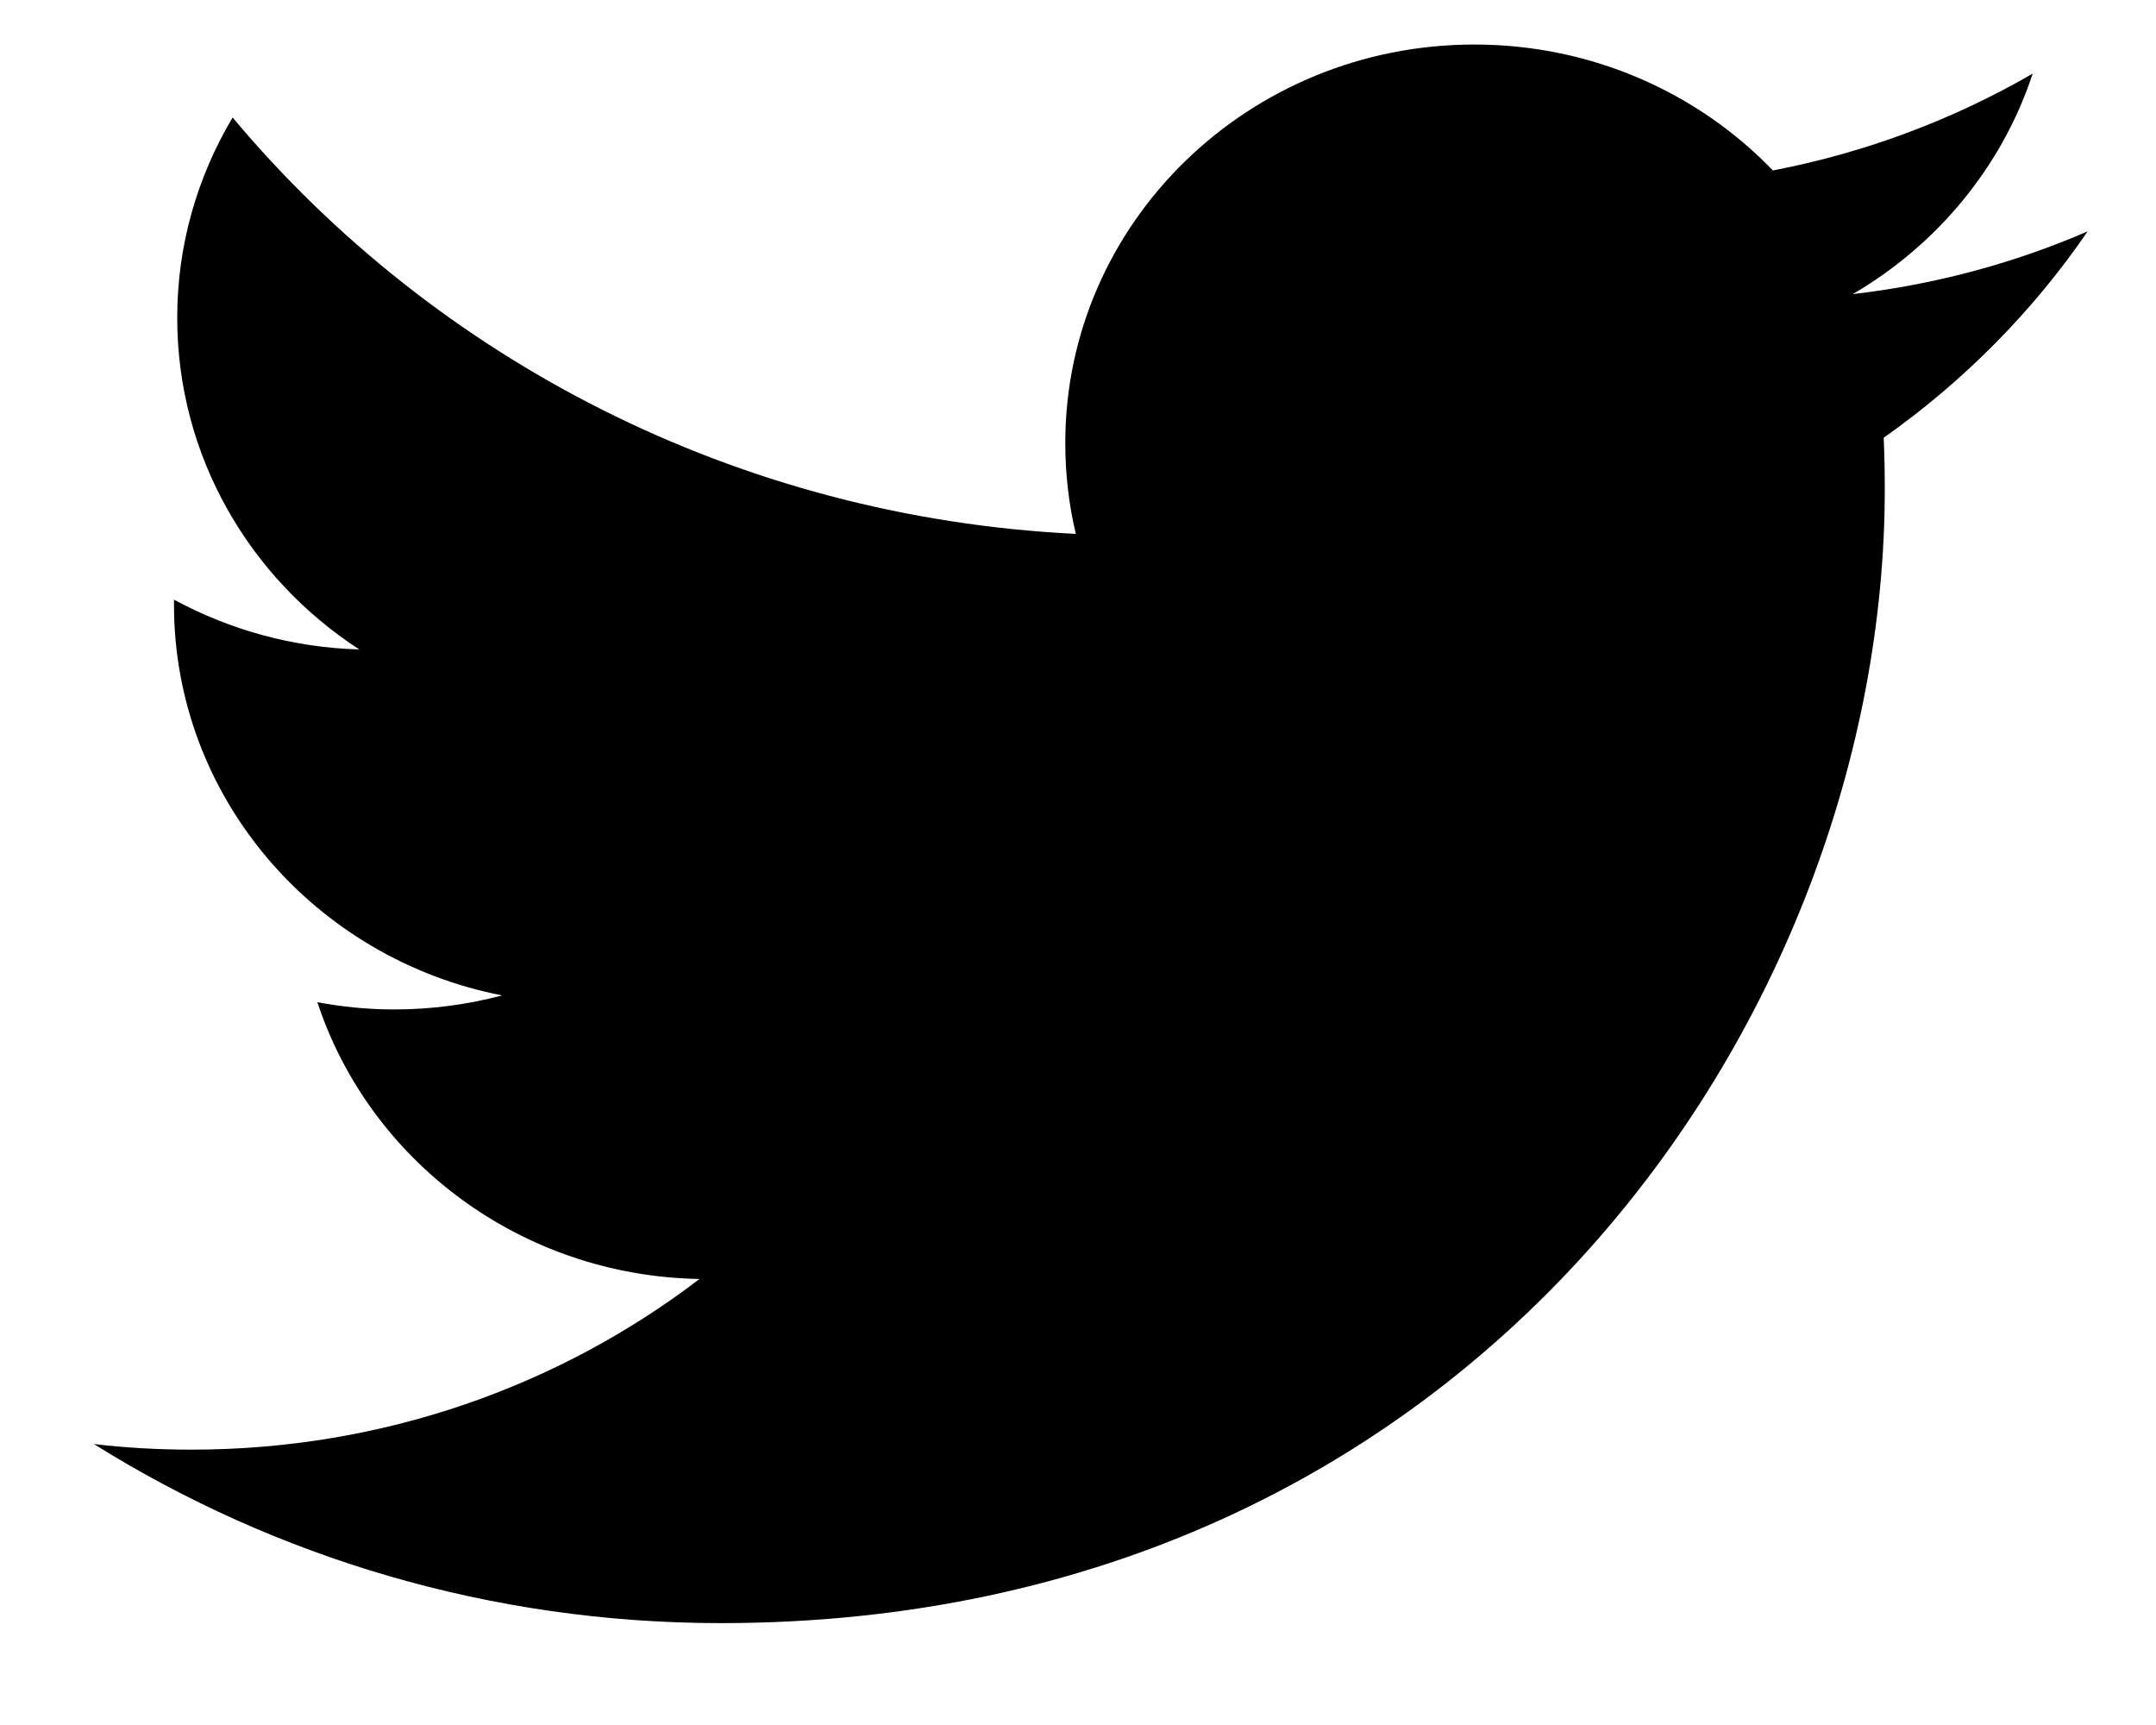
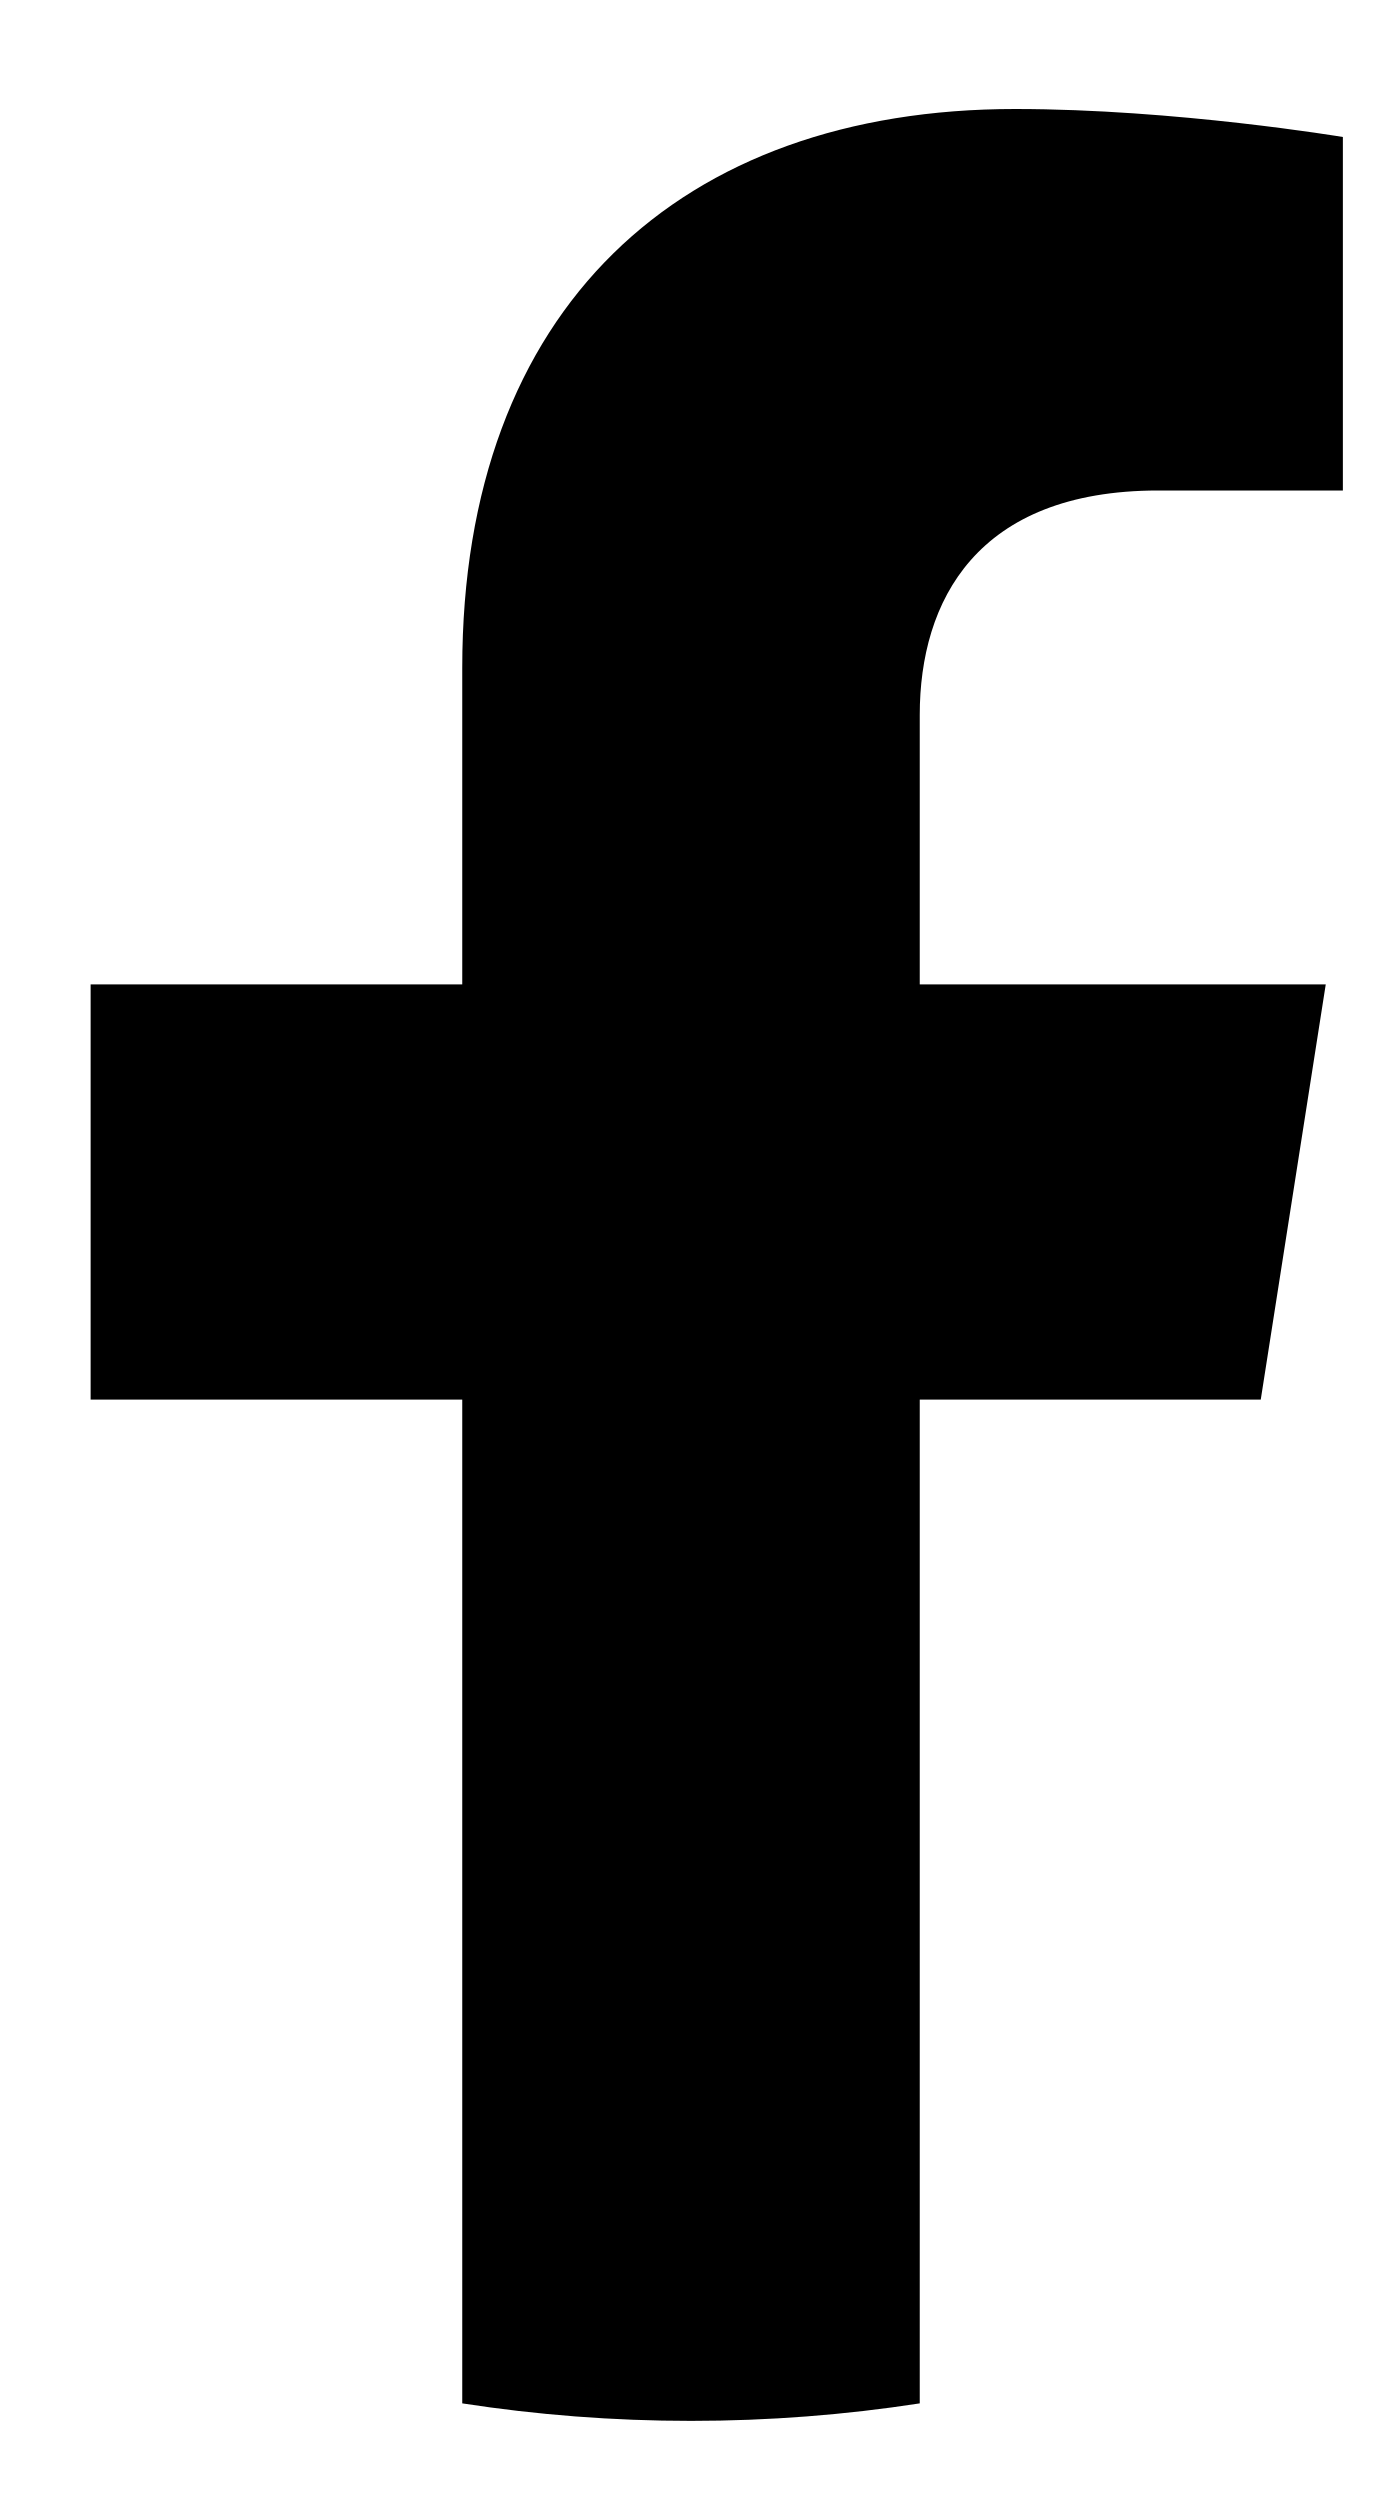
- <svg xmlns="http://www.w3.org/2000/svg" width="20" height="16" viewBox="0 0 20 16" fill="none">
-   <path d="M6.688 15.055C13.667 15.055 17.484 9.422 17.484 4.538C17.484 4.378 17.481 4.219 17.474 4.06C18.215 3.538 18.859 2.887 19.366 2.146C18.687 2.44 17.955 2.639 17.187 2.728C17.971 2.27 18.572 1.546 18.856 0.683C18.123 1.107 17.311 1.415 16.446 1.581C15.754 0.862 14.768 0.413 13.677 0.413C11.581 0.413 9.882 2.068 9.882 4.109C9.882 4.399 9.915 4.681 9.98 4.952C6.826 4.797 4.03 3.326 2.158 1.09C1.832 1.636 1.644 2.27 1.644 2.947C1.644 4.23 2.314 5.362 3.333 6.024C2.71 6.006 2.126 5.839 1.614 5.562C1.614 5.577 1.614 5.593 1.614 5.609C1.614 7.399 2.922 8.894 4.658 9.233C4.339 9.317 4.004 9.363 3.658 9.363C3.413 9.363 3.176 9.339 2.944 9.296C3.428 10.765 4.828 11.834 6.489 11.863C5.19 12.855 3.554 13.446 1.776 13.446C1.47 13.446 1.168 13.429 0.871 13.394C2.55 14.443 4.545 15.055 6.688 15.055" fill="black" />
+ <svg xmlns="http://www.w3.org/2000/svg" width="11" height="20" viewBox="0 0 11 20" fill="none">
+   <path d="M10.086 11.197L10.606 7.875H7.358V5.719C7.358 4.81 7.811 3.924 9.266 3.924H10.743V1.096C10.743 1.096 9.403 0.872 8.121 0.872C5.446 0.872 3.698 2.463 3.698 5.343V7.875H0.725V11.197H3.698V19.227C4.294 19.319 4.905 19.367 5.528 19.367C6.15 19.367 6.762 19.319 7.358 19.227V11.197H10.086Z" fill="black" />
</svg>
